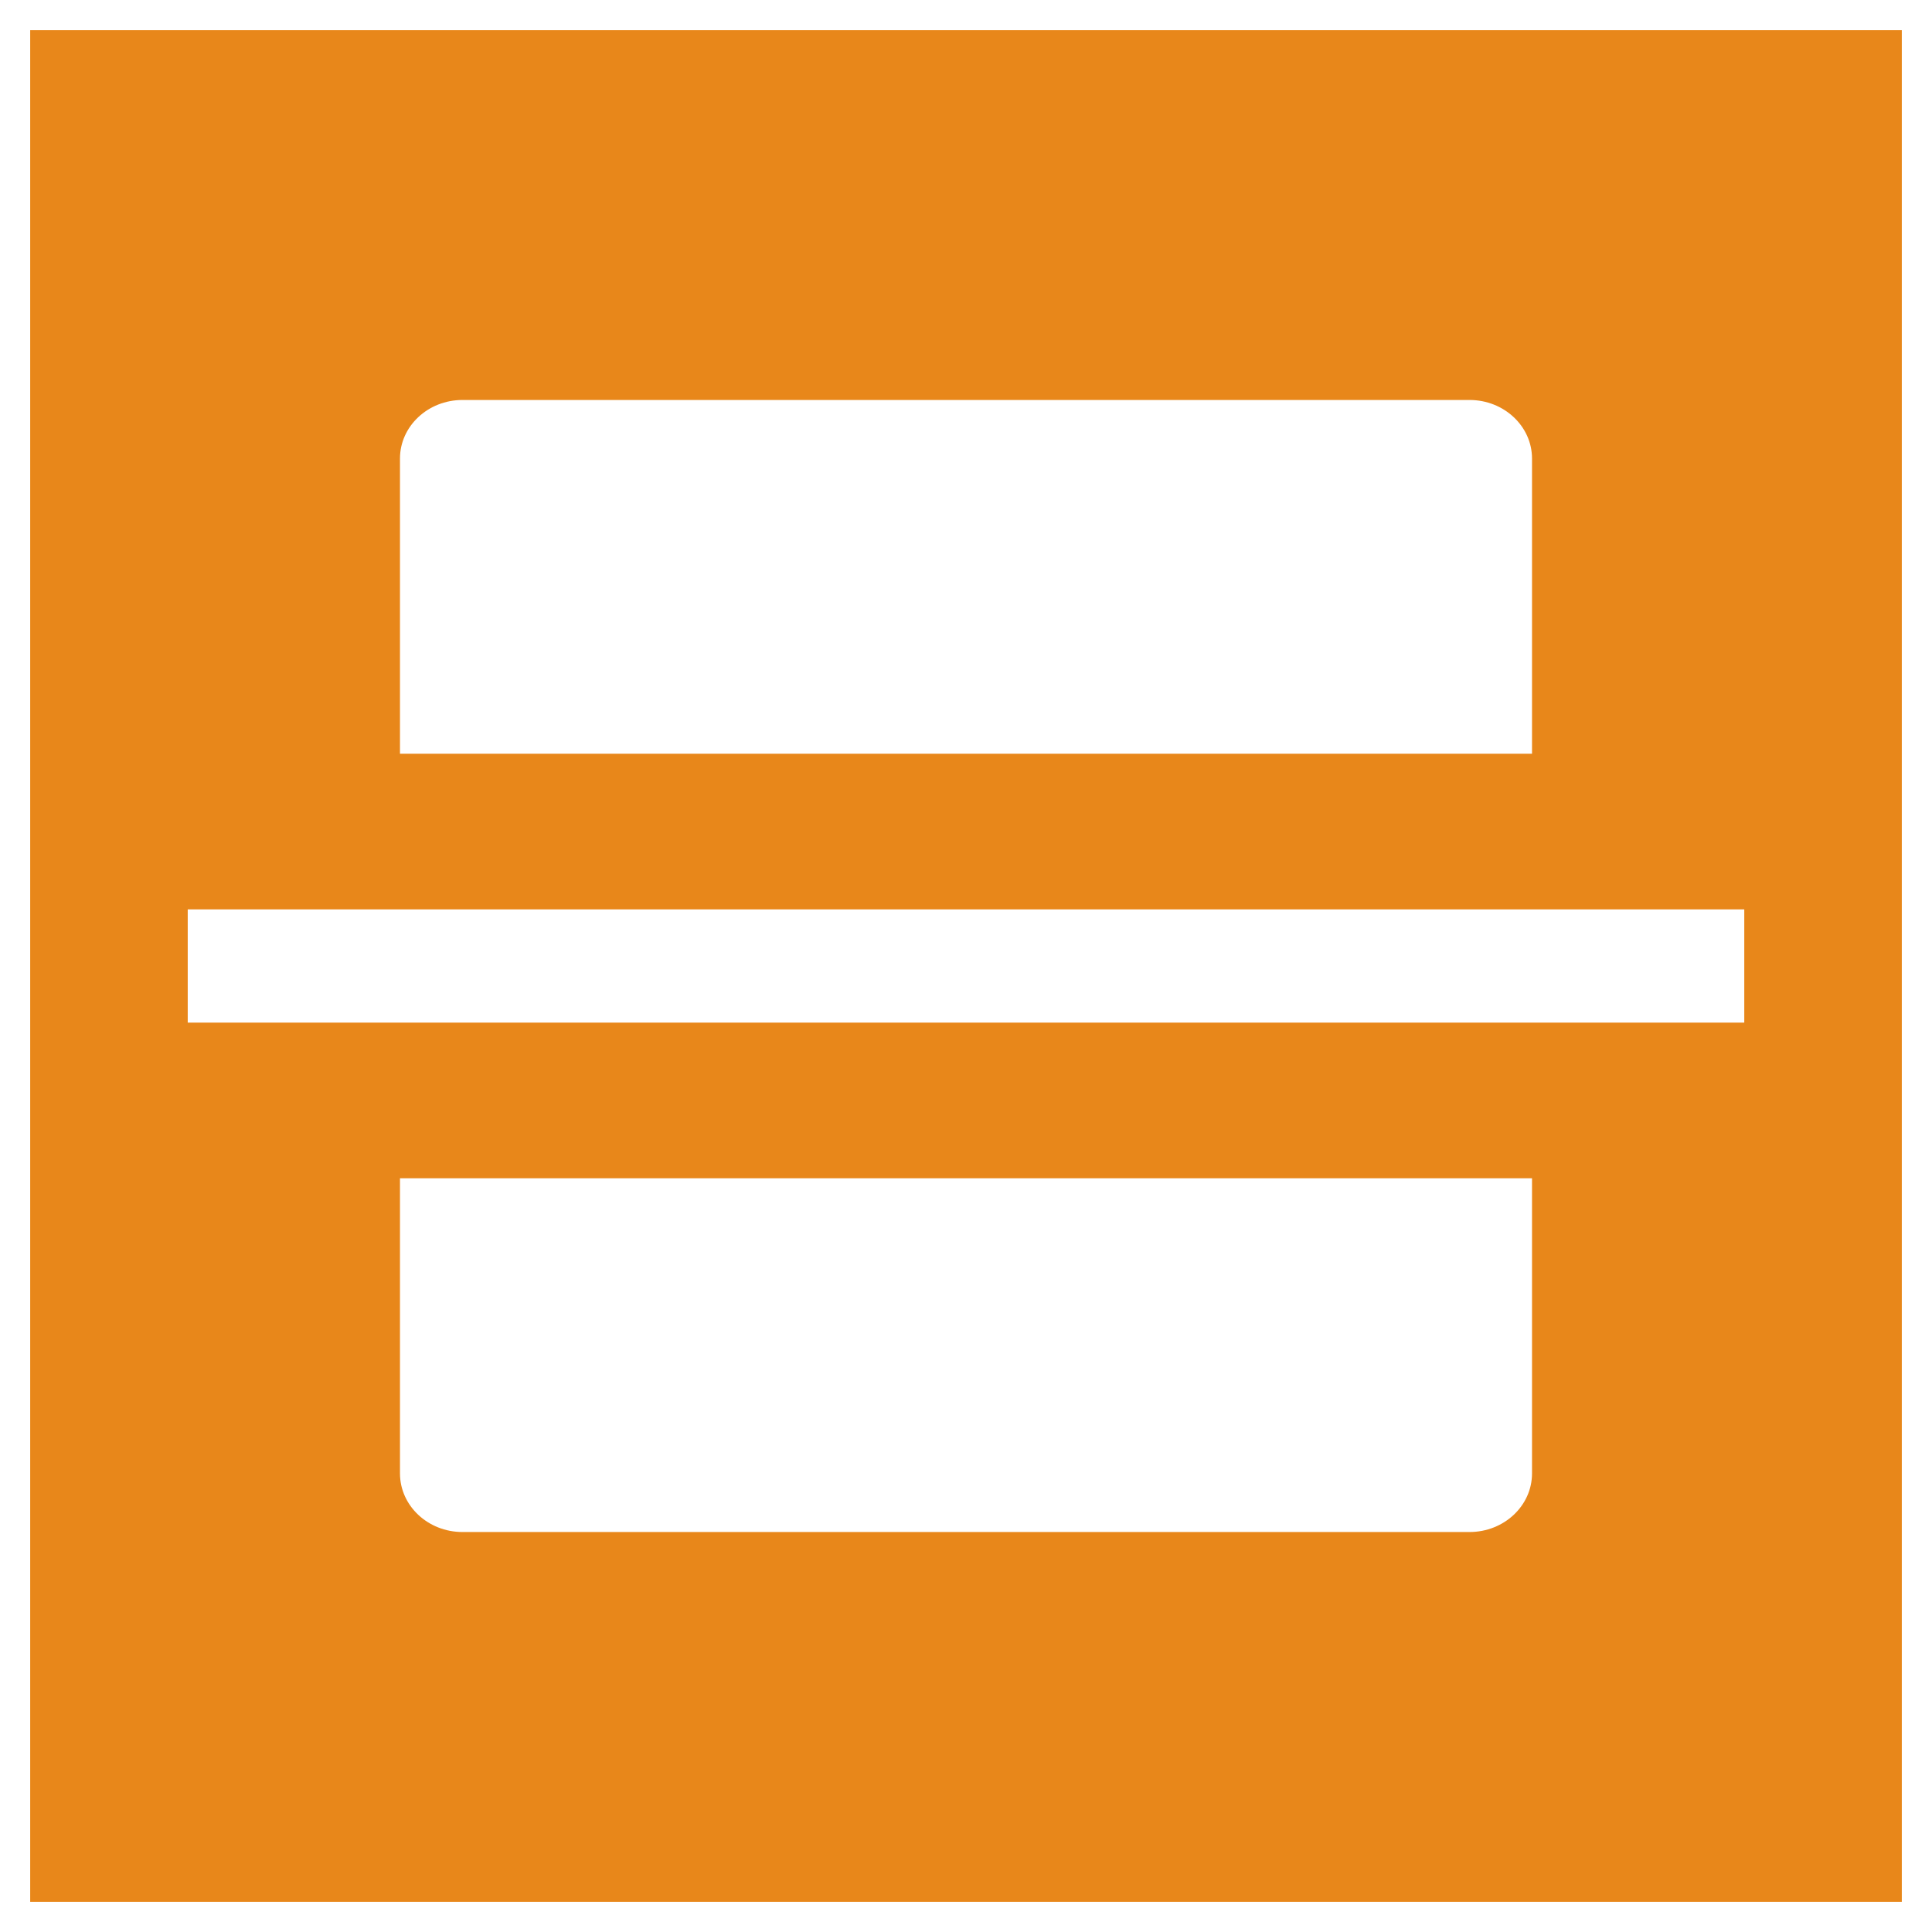
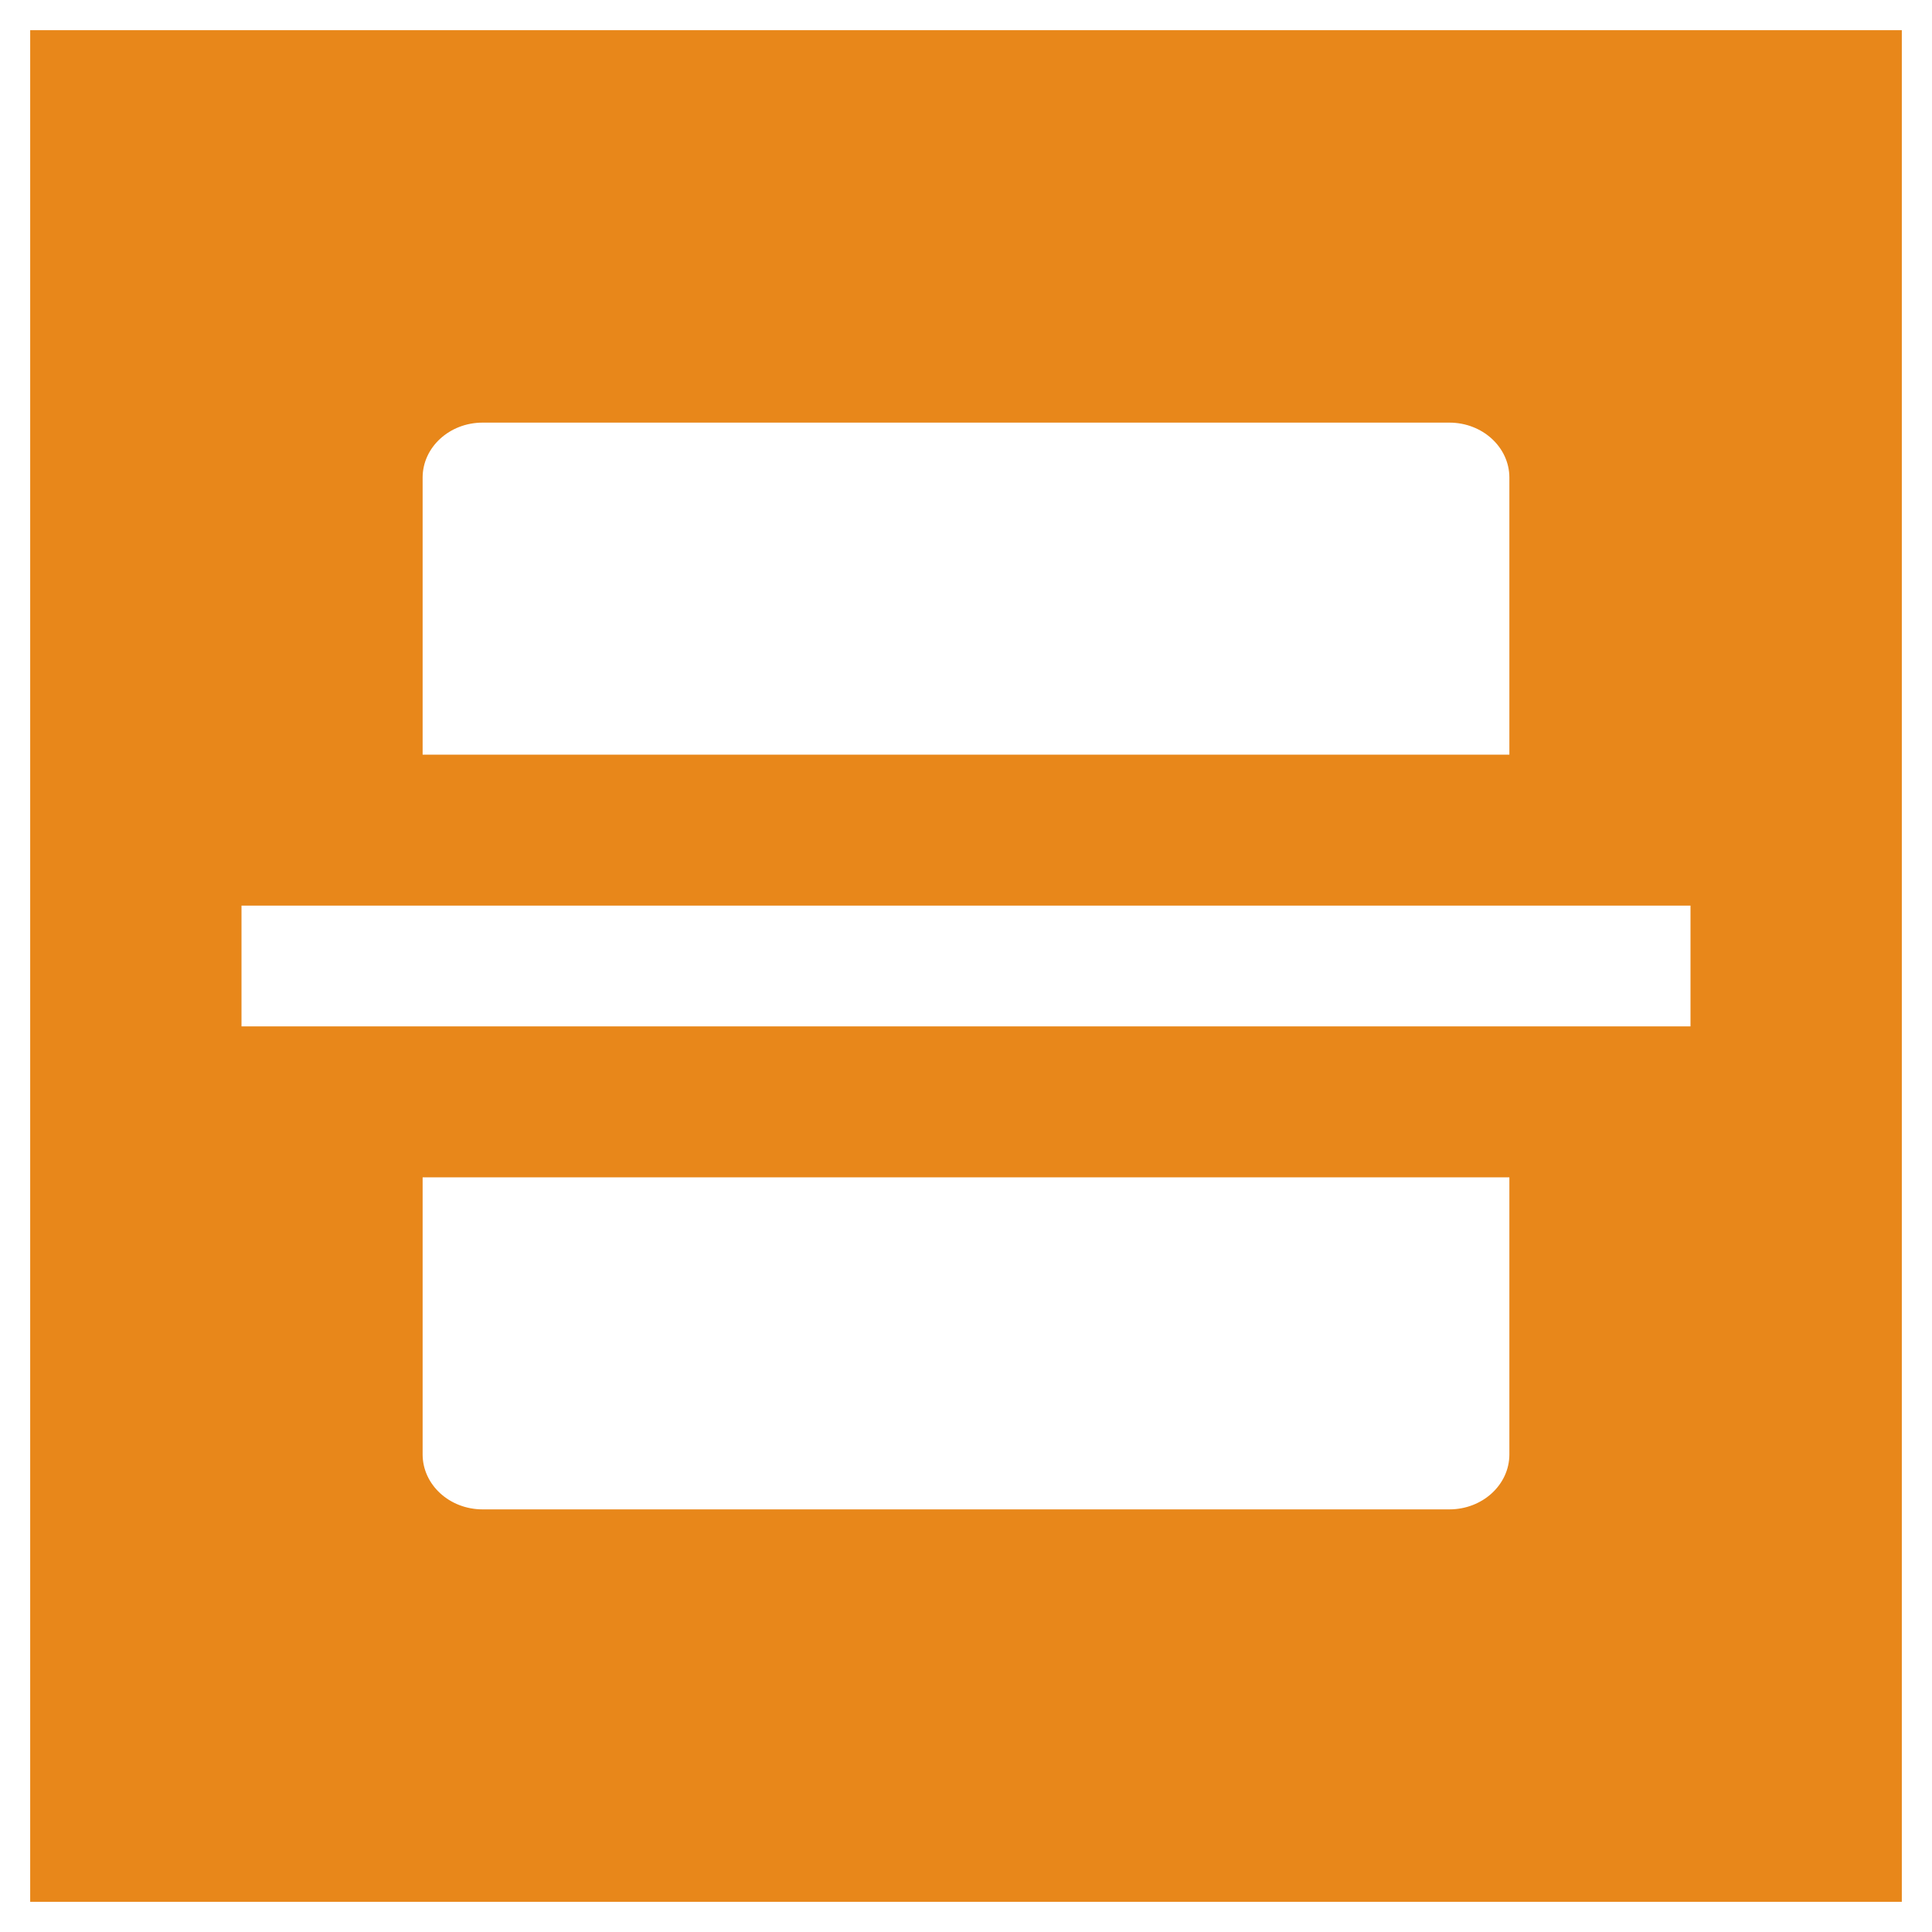
<svg xmlns="http://www.w3.org/2000/svg" version="1.1" id="Layer_1" x="0px" y="0px" width="1280px" height="1280px" viewBox="0 0 1280 1280" enable-background="new 0 0 1280 1280" xml:space="preserve">
-   <path fill="#E8871A" d="M20,20v1240h1240V20H20z M265,303.795c0-21.4,18.534-38.795,41.381-38.795  h667.236C996.444,265,1015,282.395,1015,303.795v195.579H265V303.795z M1015,976.206  C1015,997.604,996.444,1015,973.618,1015H306.382c-22.847,0-41.361-17.396-41.381-38.794V780.625H1015  V976.206z M1155.625,677.5H124.375v-75h1031.25V677.5z" />
+   <path fill="#E8871A" d="M20,20v1240h1240V20H20z M280,316.416c0-20.088,17.793-36.417,39.727-36.417h640.547  c21.914,0,39.727,16.328,39.727,36.417v183.583H280V316.416z M1000,963.584  C1000,983.671,982.188,1000,960.273,1000H319.727c-21.933,0-39.707-16.329-39.727-36.416V780h720  V963.584z M1120,680H160v-80h960V680z" />
</svg>
